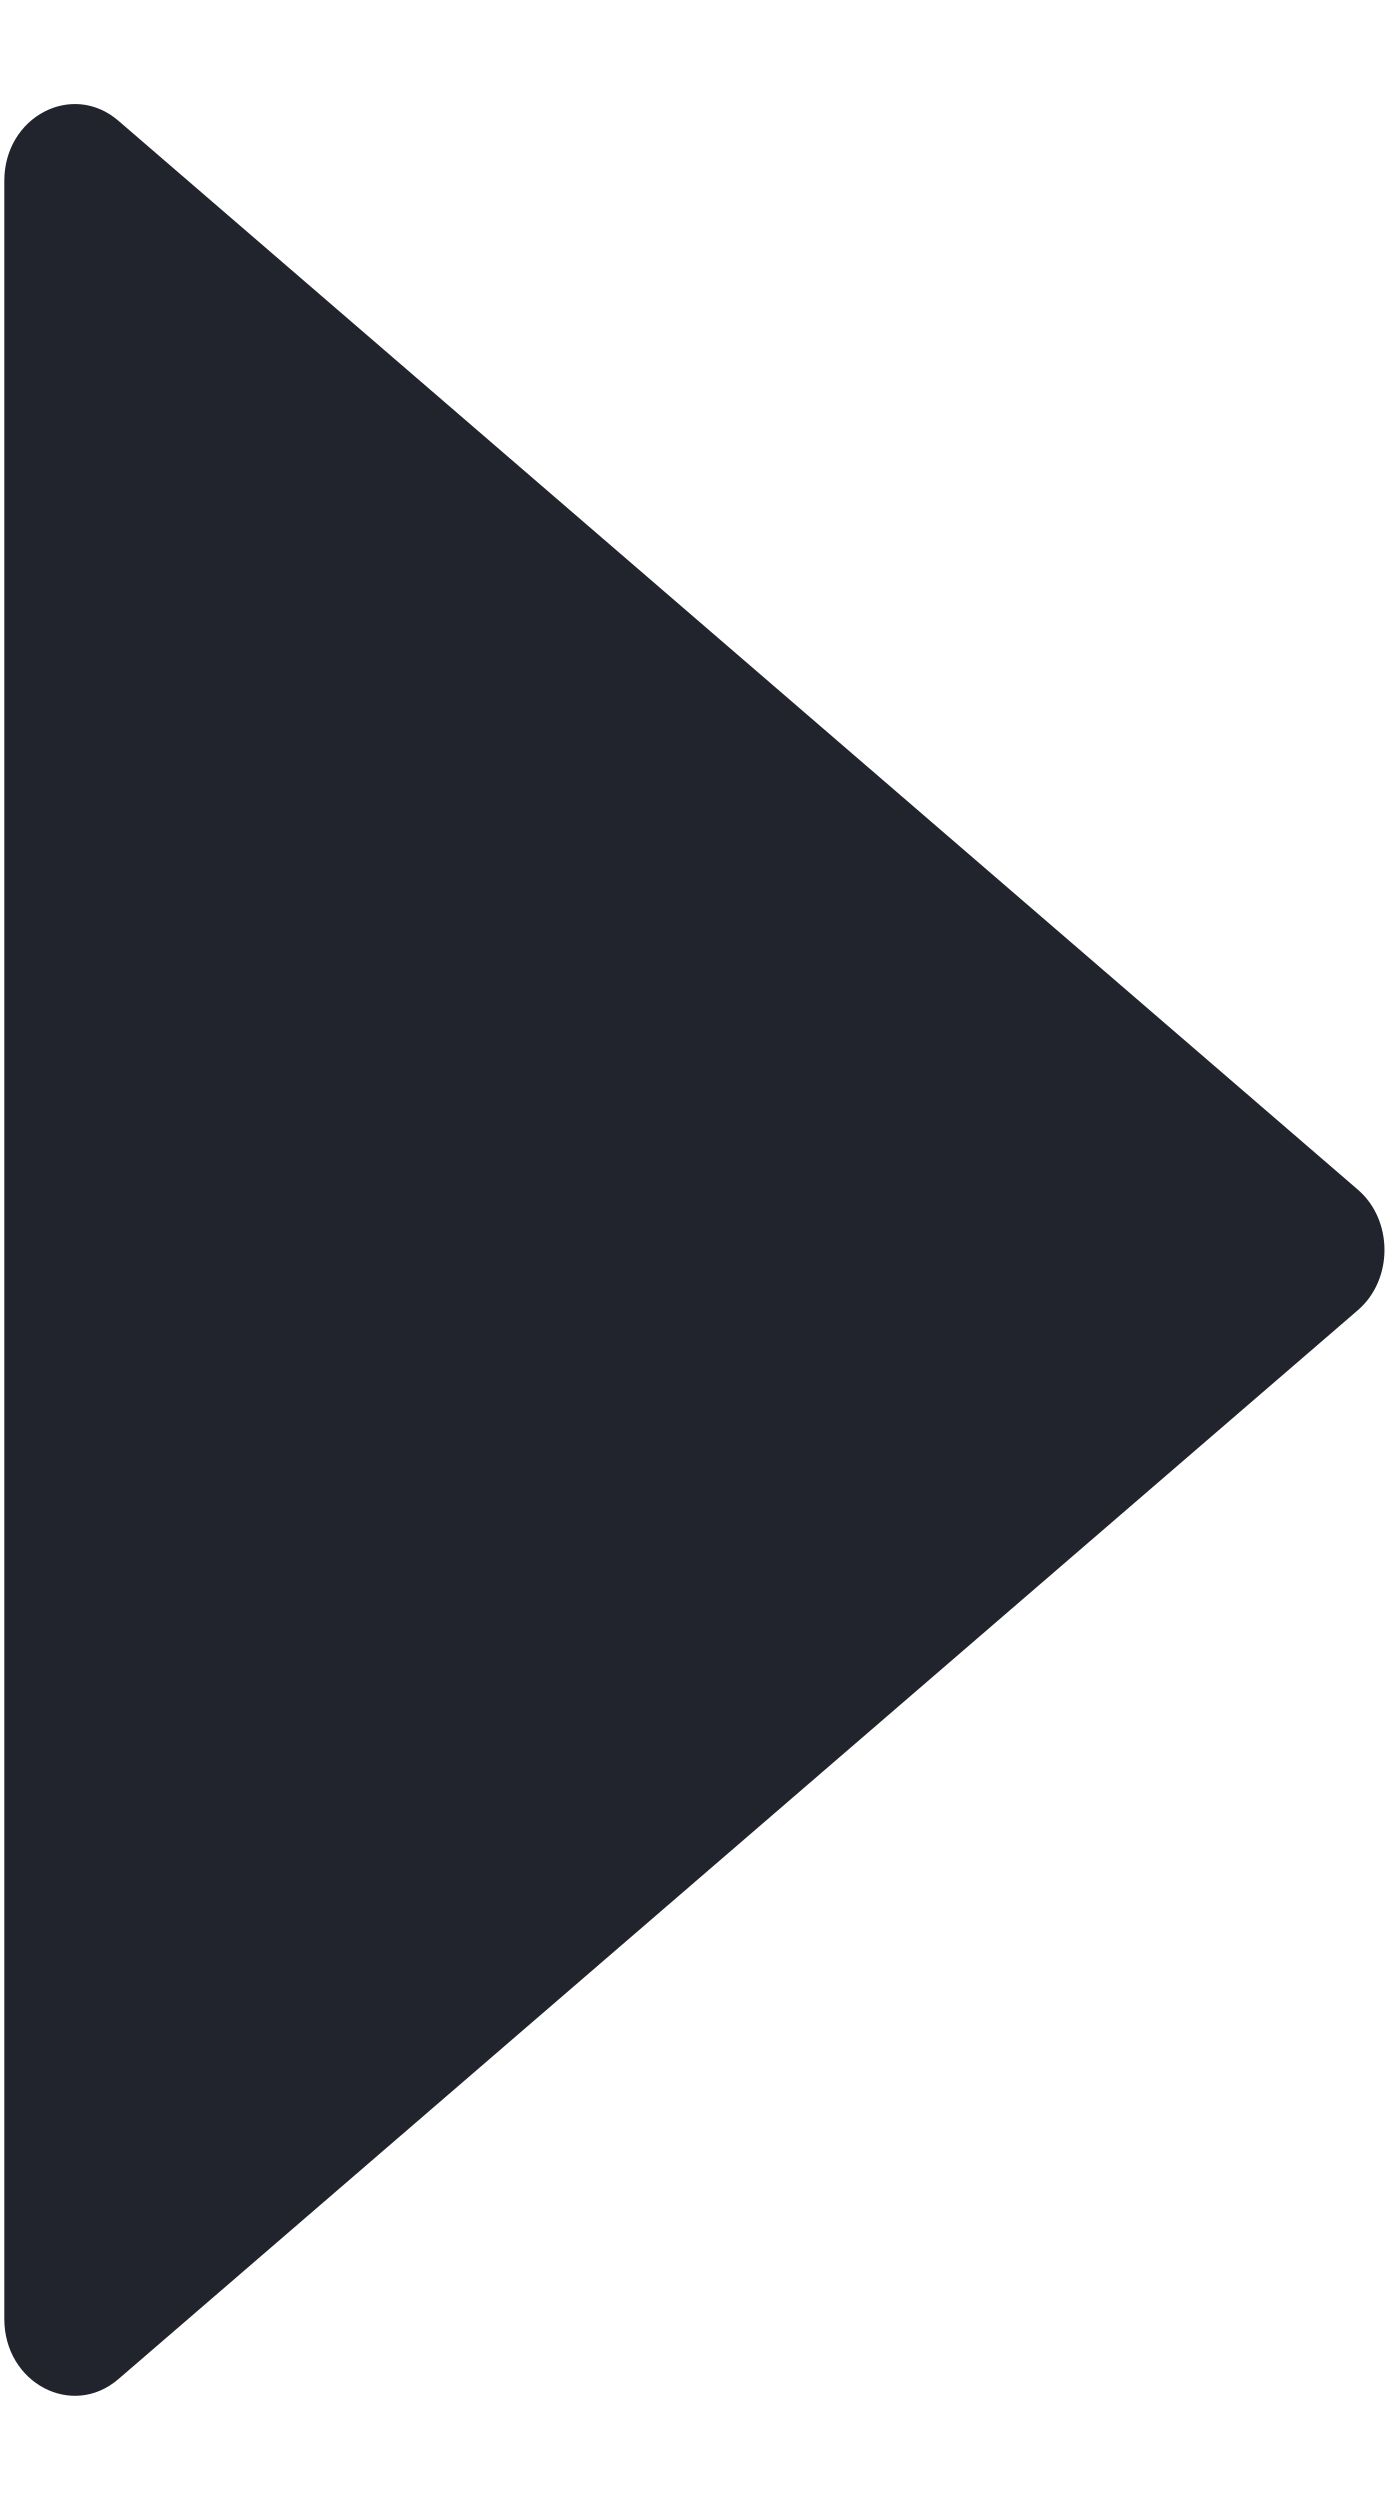
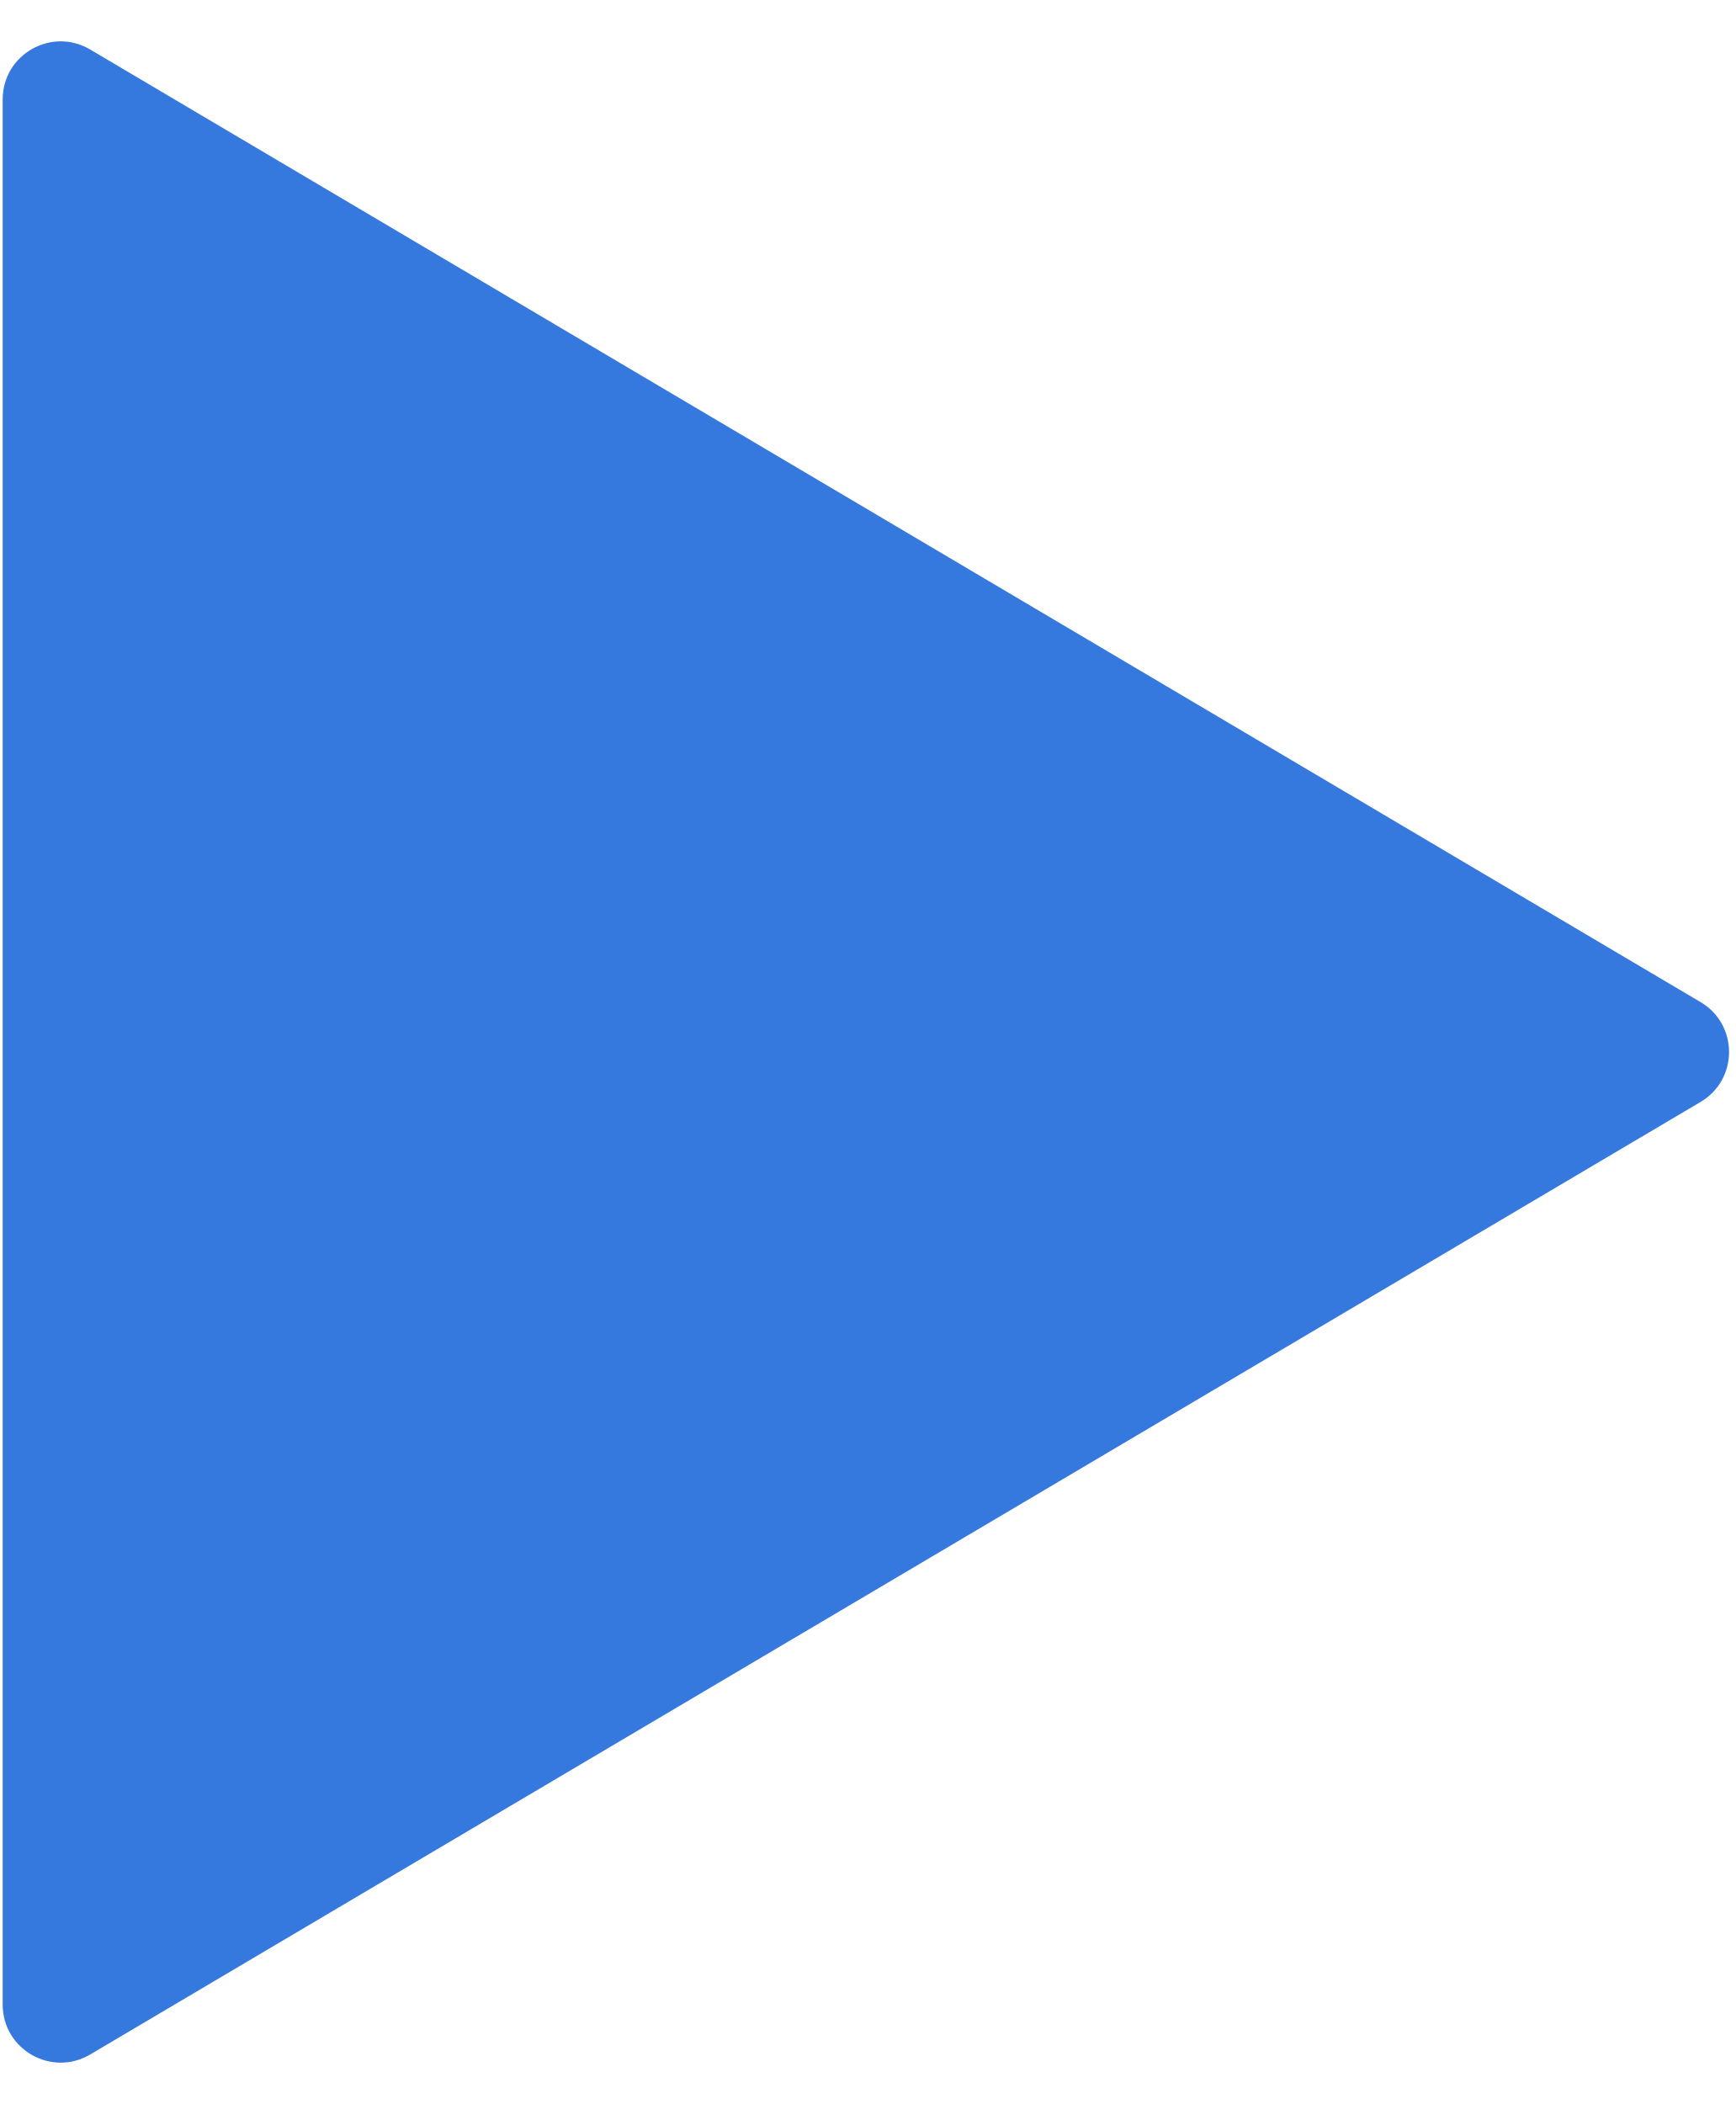
- <svg xmlns="http://www.w3.org/2000/svg" width="10" height="18" viewBox="0 0 10 18" fill="none">
-   <path d="M9.777 8.566L0.852 0.869C0.519 0.583 0.031 0.841 0.031 1.302V16.696C0.031 17.158 0.519 17.416 0.852 17.13L9.777 9.433C10.032 9.213 10.032 8.786 9.777 8.566Z" fill="#21242C" />
+ <svg xmlns="http://www.w3.org/2000/svg" viewBox="0 0 33 40" fill="none">
+   <path d="M32.335 20.949C33.056 20.522 33.056 19.478 32.335 19.052L1.714 0.941C0.979 0.507 0.051 1.036 0.051 1.89V38.11C0.051 38.964 0.979 39.493 1.714 39.059L32.335 20.949Z" fill="#3578DE" />
</svg>
